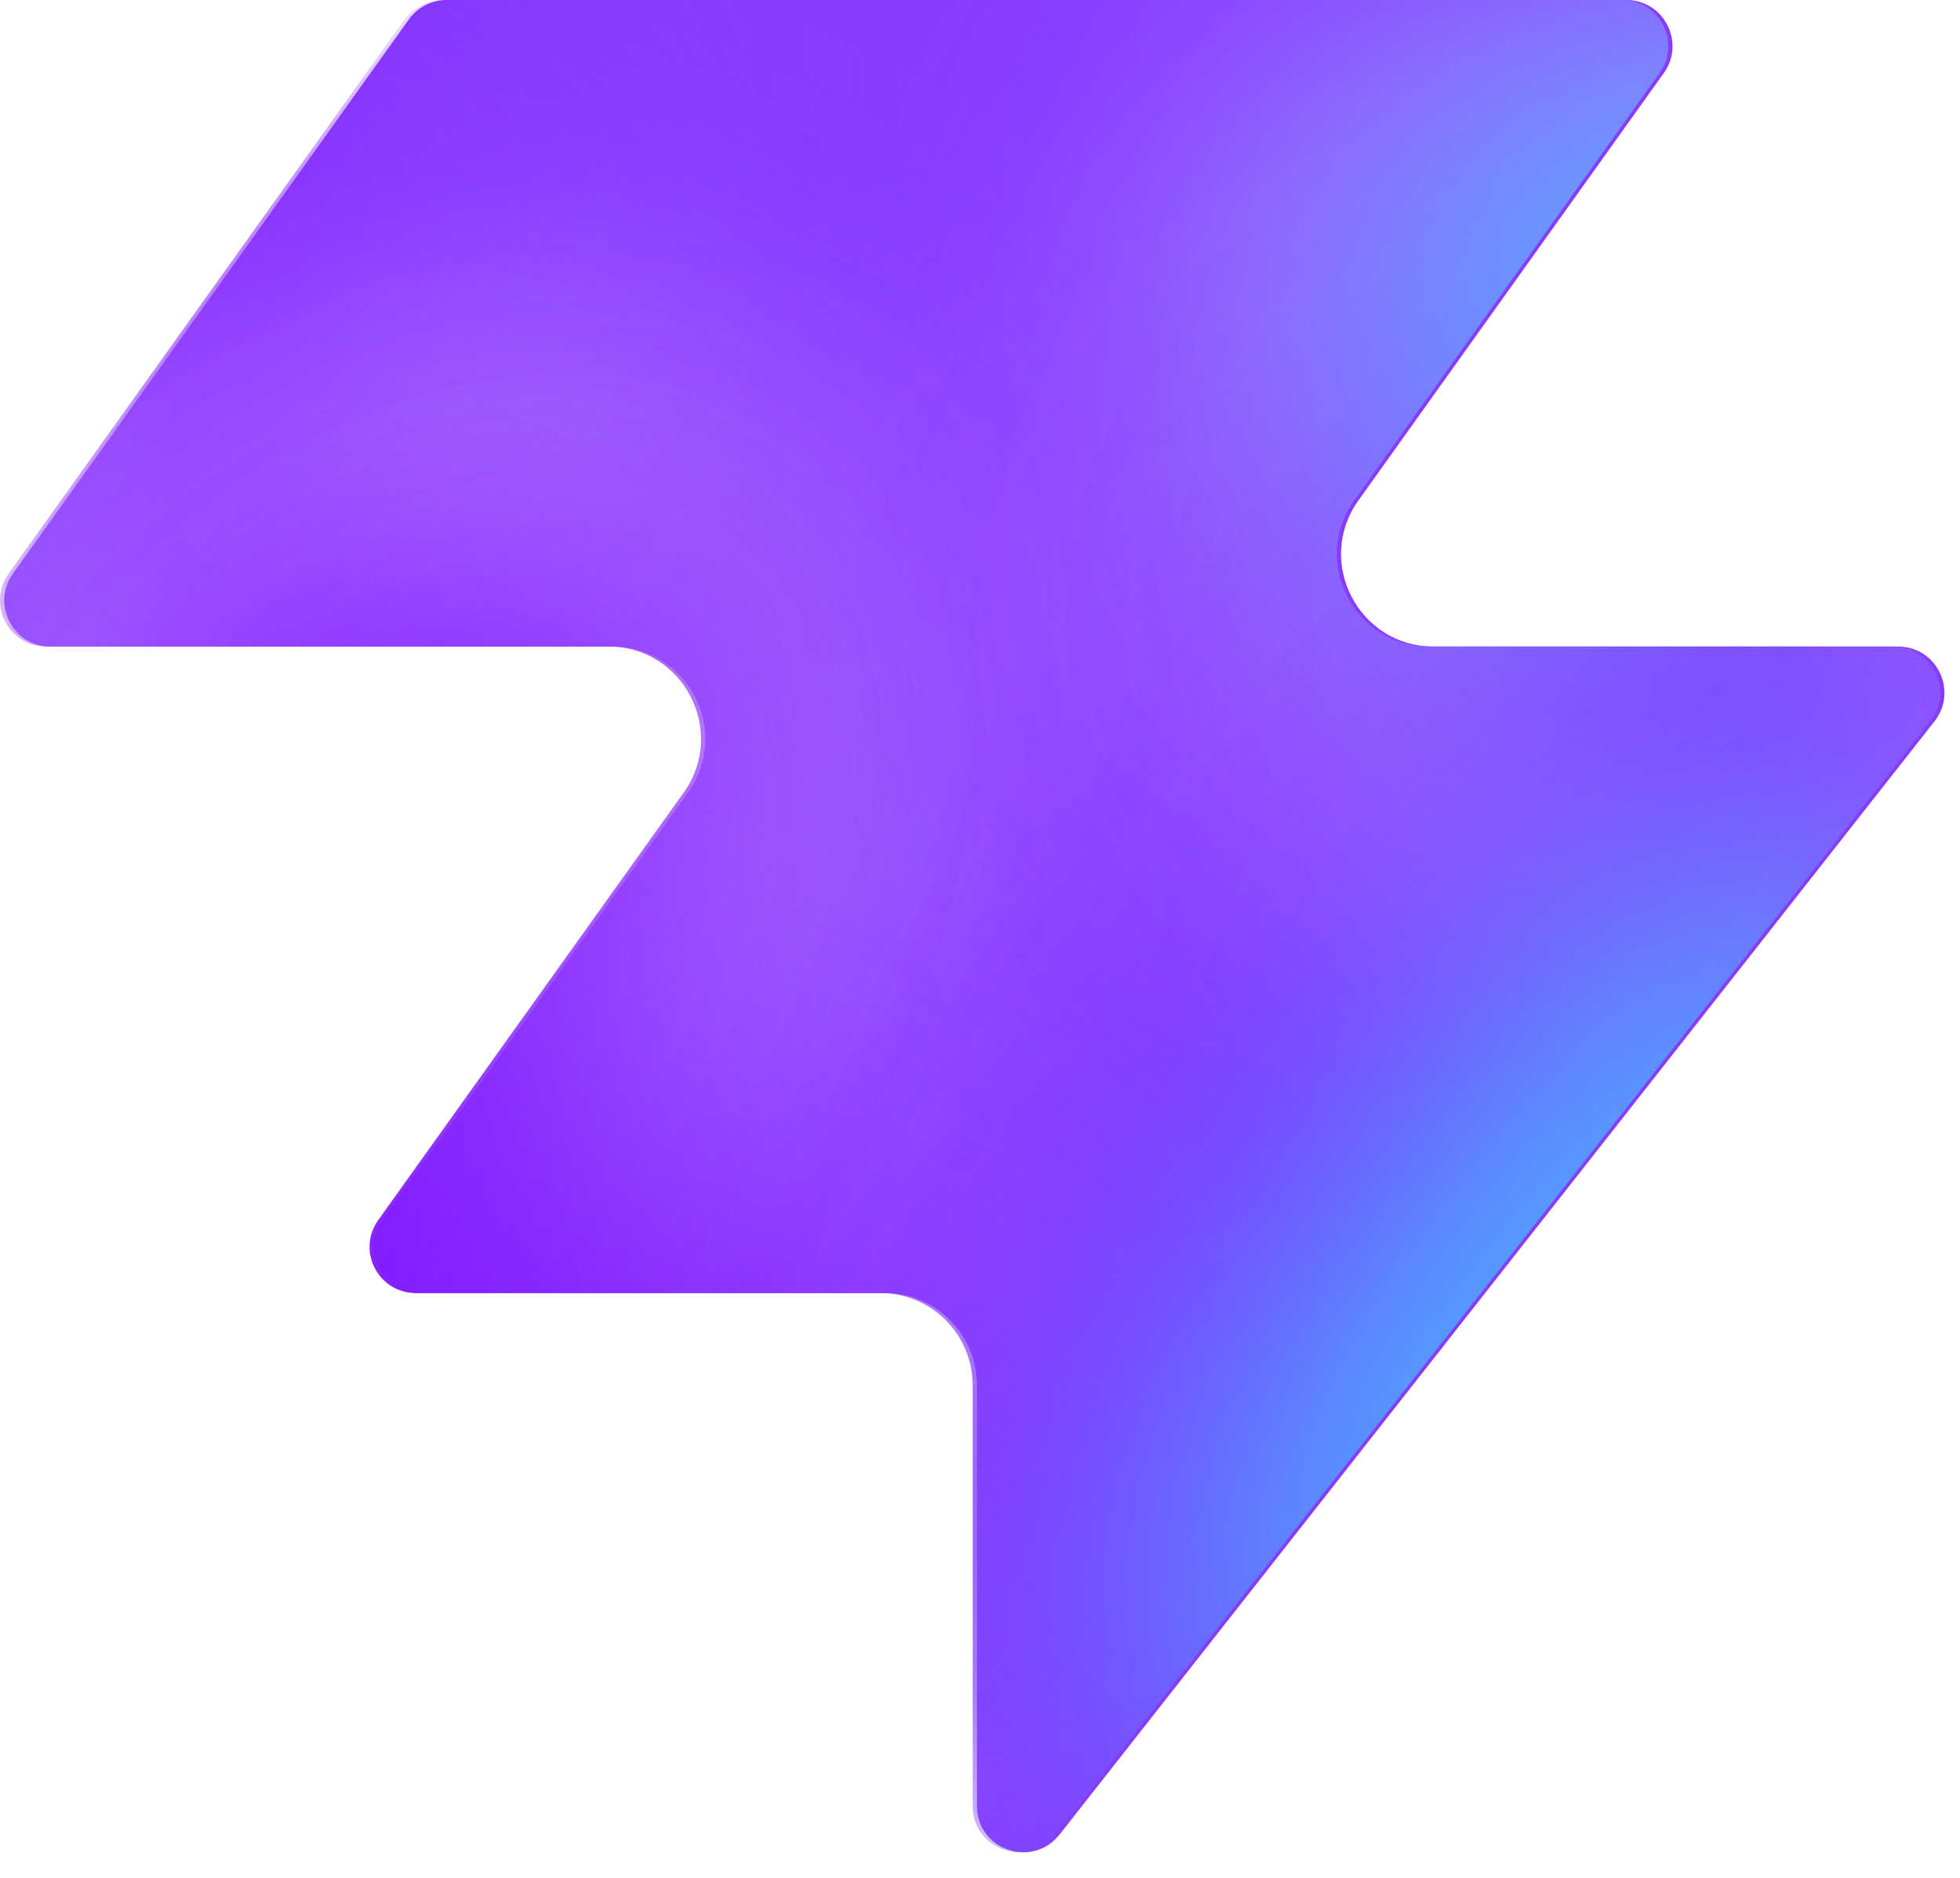
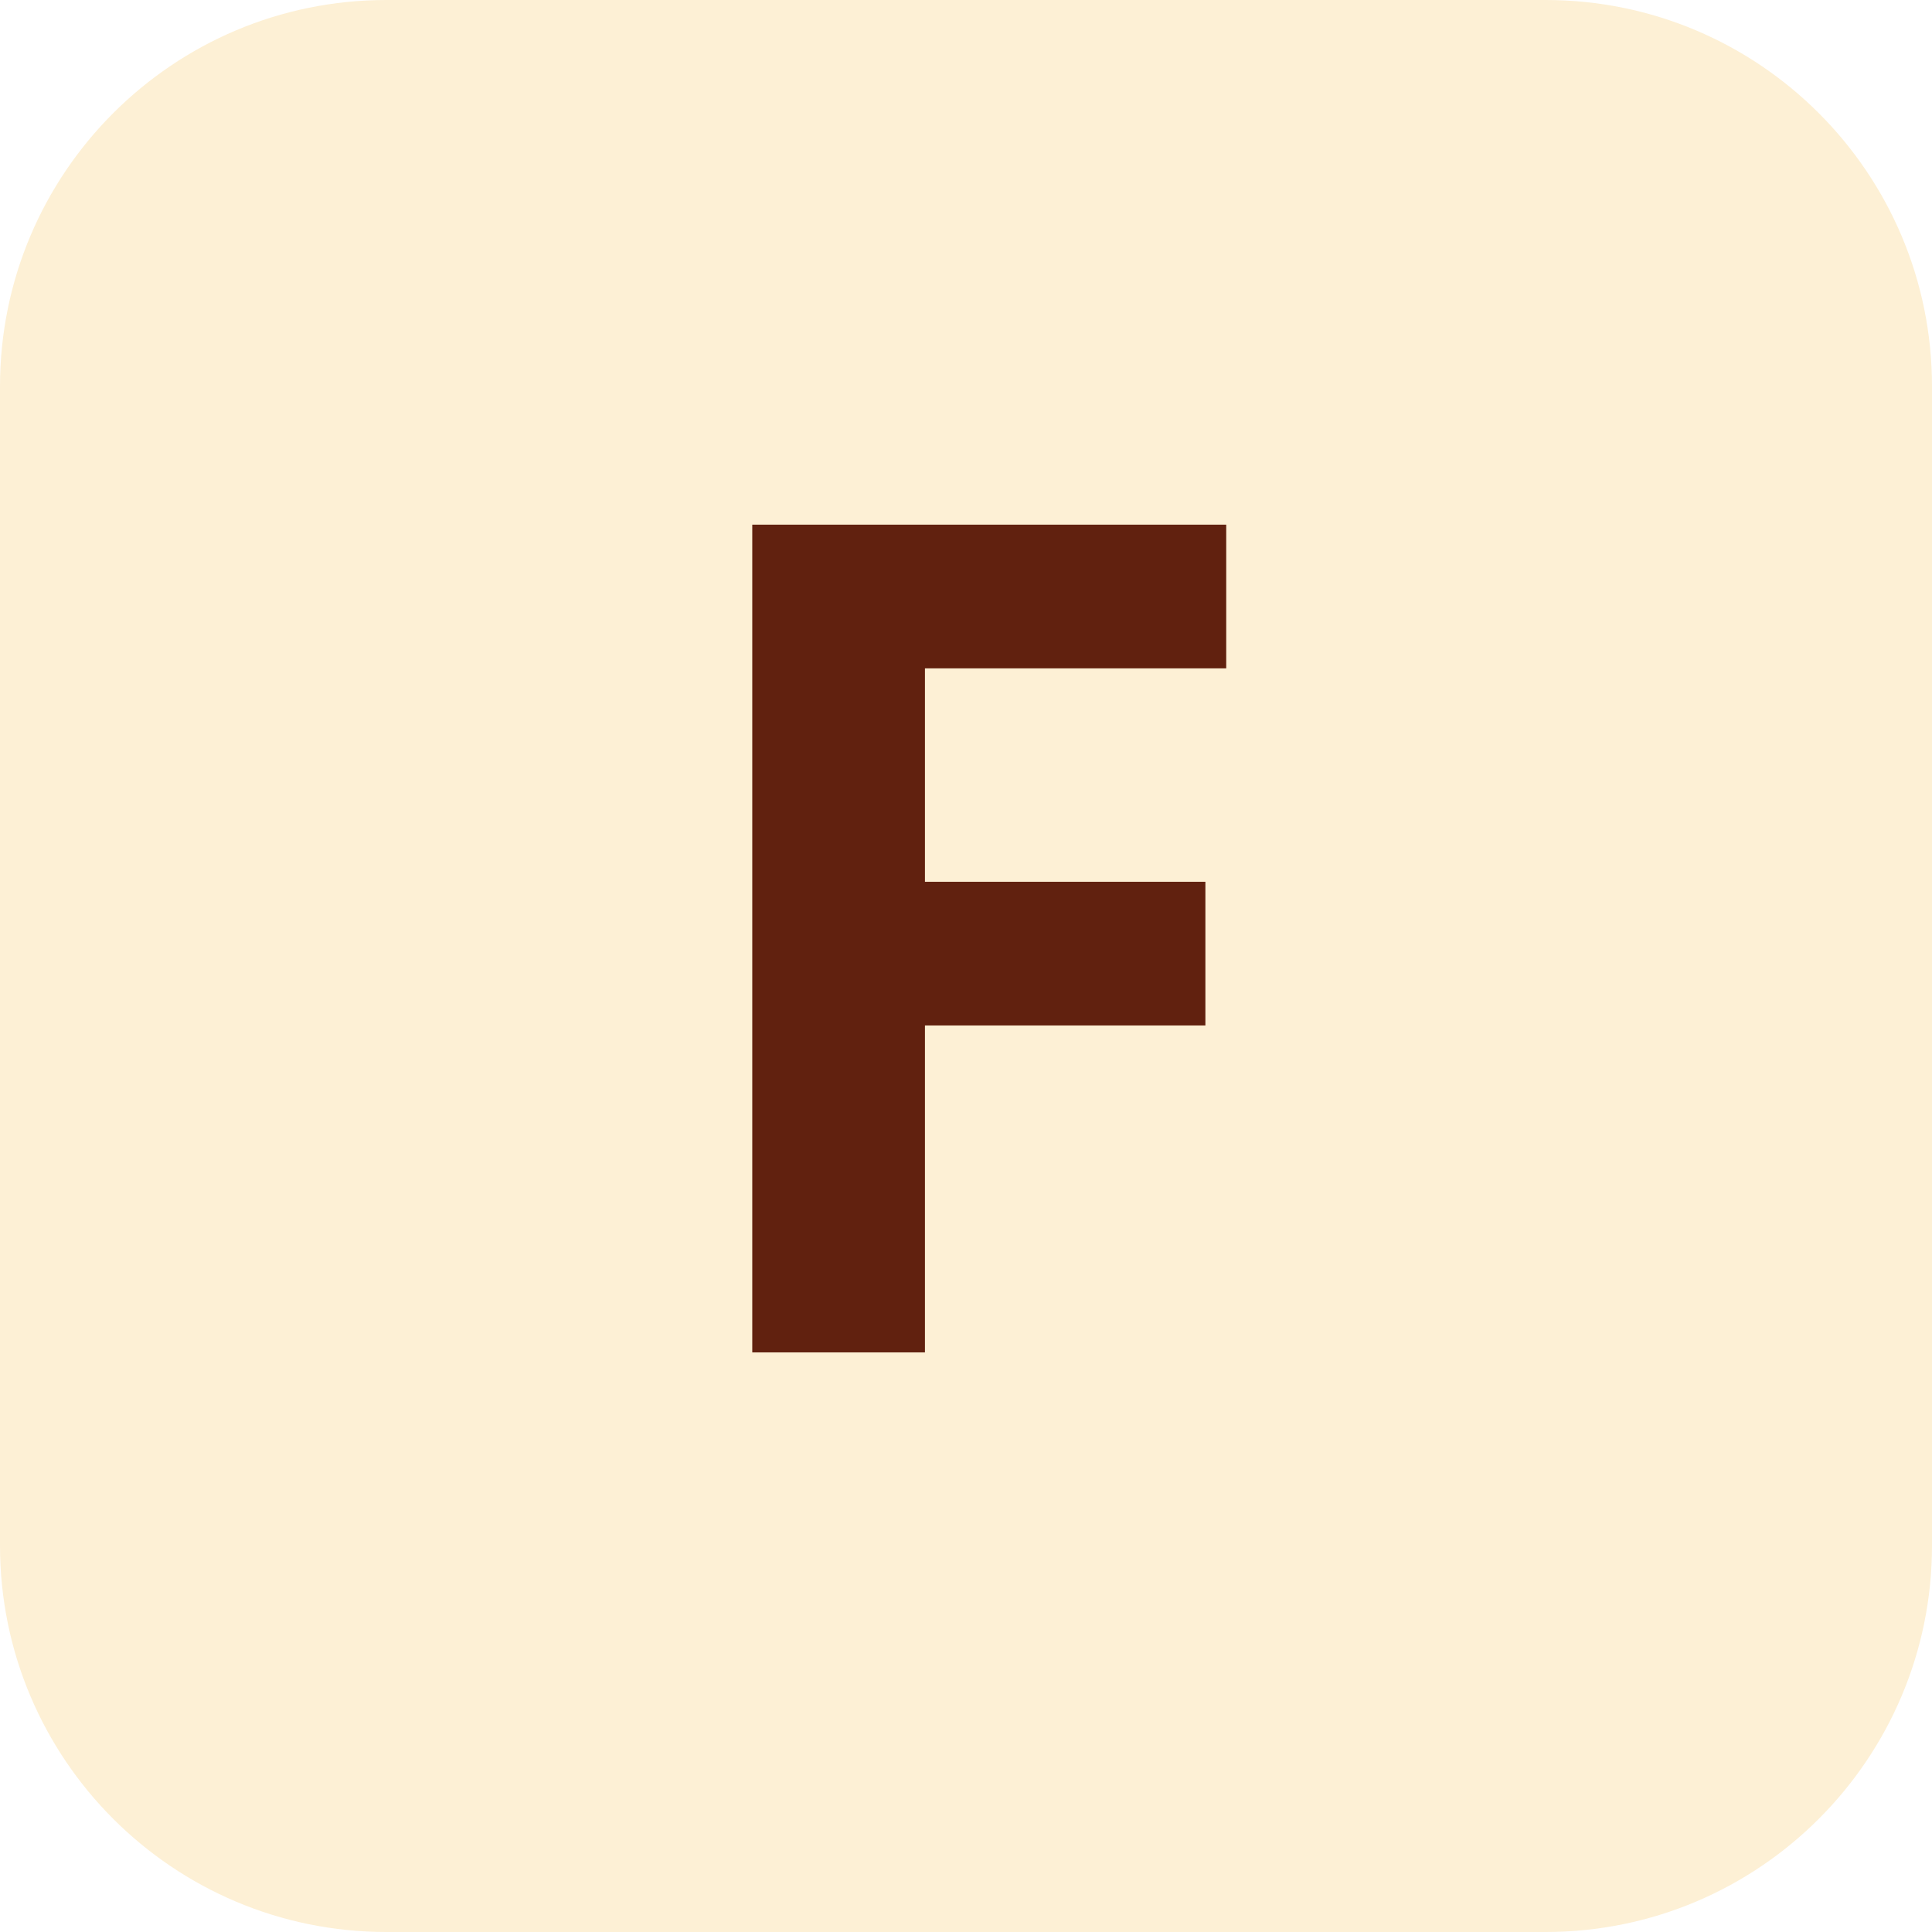
- <svg xmlns="http://www.w3.org/2000/svg" width="48" height="46" fill="none" viewBox="0 0 48 46">
-   <path fill="#863bff" d="M25.946 44.938c-.664.845-2.021.375-2.021-.698V33.937a2.26 2.26 0 0 0-2.262-2.262H10.287c-.92 0-1.456-1.04-.92-1.788l7.48-10.471c1.07-1.497 0-3.578-1.842-3.578H1.237c-.92 0-1.456-1.04-.92-1.788L10.013.474c.214-.297.556-.474.92-.474h28.894c.92 0 1.456 1.04.92 1.788l-7.48 10.471c-1.07 1.498 0 3.579 1.842 3.579h11.377c.943 0 1.473 1.088.89 1.83L25.947 44.94z" style="fill:#863bff;fill:color(display-p3 .525 .23 1);fill-opacity:1" />
-   <mask id="a" width="48" height="46" x="0" y="0" maskUnits="userSpaceOnUse" style="mask-type:alpha">
-     <path fill="#000" d="M25.842 44.938c-.664.844-2.021.375-2.021-.698V33.937a2.26 2.26 0 0 0-2.262-2.262H10.183c-.92 0-1.456-1.04-.92-1.788l7.48-10.471c1.07-1.498 0-3.579-1.842-3.579H1.133c-.92 0-1.456-1.04-.92-1.787L9.91.473c.214-.297.556-.474.92-.474h28.894c.92 0 1.456 1.04.92 1.788l-7.48 10.471c-1.07 1.498 0 3.578 1.842 3.578h11.377c.943 0 1.473 1.088.89 1.832L25.843 44.94z" style="fill:#000;fill-opacity:1" />
-   </mask>
-   <g mask="url(#a)">
-     <g filter="url(#b)">
-       <ellipse cx="5.508" cy="14.704" fill="#ede6ff" rx="5.508" ry="14.704" style="fill:#ede6ff;fill:color(display-p3 .927 .903 1);fill-opacity:1" transform="matrix(.00324 1 1 -.00324 -4.47 31.516)" />
-     </g>
-     <g filter="url(#c)">
-       <ellipse cx="10.399" cy="29.851" fill="#ede6ff" rx="10.399" ry="29.851" style="fill:#ede6ff;fill:color(display-p3 .927 .903 1);fill-opacity:1" transform="matrix(.00324 1 1 -.00324 -39.328 7.883)" />
-     </g>
-     <g filter="url(#d)">
-       <ellipse cx="5.508" cy="30.487" fill="#7e14ff" rx="5.508" ry="30.487" style="fill:#7e14ff;fill:color(display-p3 .492 .077 1);fill-opacity:1" transform="rotate(89.814 -25.913 -14.639)scale(1 -1)" />
-     </g>
-     <g filter="url(#e)">
-       <ellipse cx="5.508" cy="30.599" fill="#7e14ff" rx="5.508" ry="30.599" style="fill:#7e14ff;fill:color(display-p3 .492 .077 1);fill-opacity:1" transform="rotate(89.814 -32.644 -3.334)scale(1 -1)" />
-     </g>
-     <g filter="url(#f)">
-       <ellipse cx="5.508" cy="30.599" fill="#7e14ff" rx="5.508" ry="30.599" style="fill:#7e14ff;fill:color(display-p3 .492 .077 1);fill-opacity:1" transform="matrix(.00324 1 1 -.00324 -34.34 30.47)" />
-     </g>
-     <g filter="url(#g)">
-       <ellipse cx="14.072" cy="22.078" fill="#ede6ff" rx="14.072" ry="22.078" style="fill:#ede6ff;fill:color(display-p3 .927 .903 1);fill-opacity:1" transform="rotate(93.35 24.506 48.493)scale(-1 1)" />
-     </g>
-     <g filter="url(#h)">
-       <ellipse cx="3.47" cy="21.501" fill="#7e14ff" rx="3.47" ry="21.501" style="fill:#7e14ff;fill:color(display-p3 .492 .077 1);fill-opacity:1" transform="rotate(89.009 28.708 47.59)scale(-1 1)" />
-     </g>
-     <g filter="url(#i)">
-       <ellipse cx="3.47" cy="21.501" fill="#7e14ff" rx="3.47" ry="21.501" style="fill:#7e14ff;fill:color(display-p3 .492 .077 1);fill-opacity:1" transform="rotate(89.009 28.708 47.59)scale(-1 1)" />
-     </g>
-     <g filter="url(#j)">
-       <ellipse cx=".387" cy="8.972" fill="#7e14ff" rx="4.407" ry="29.108" style="fill:#7e14ff;fill:color(display-p3 .492 .077 1);fill-opacity:1" transform="rotate(39.51 .387 8.972)" />
-     </g>
-     <g filter="url(#k)">
-       <ellipse cx="47.523" cy="-6.092" fill="#7e14ff" rx="4.407" ry="29.108" style="fill:#7e14ff;fill:color(display-p3 .492 .077 1);fill-opacity:1" transform="rotate(37.892 47.523 -6.092)" />
-     </g>
-     <g filter="url(#l)">
-       <ellipse cx="41.412" cy="6.333" fill="#47bfff" rx="5.971" ry="9.665" style="fill:#47bfff;fill:color(display-p3 .28 .748 1);fill-opacity:1" transform="rotate(37.892 41.412 6.333)" />
-     </g>
-     <g filter="url(#m)">
-       <ellipse cx="-1.879" cy="38.332" fill="#7e14ff" rx="4.407" ry="29.108" style="fill:#7e14ff;fill:color(display-p3 .492 .077 1);fill-opacity:1" transform="rotate(37.892 -1.88 38.332)" />
-     </g>
-     <g filter="url(#n)">
-       <ellipse cx="-1.879" cy="38.332" fill="#7e14ff" rx="4.407" ry="29.108" style="fill:#7e14ff;fill:color(display-p3 .492 .077 1);fill-opacity:1" transform="rotate(37.892 -1.88 38.332)" />
-     </g>
-     <g filter="url(#o)">
-       <ellipse cx="35.651" cy="29.907" fill="#7e14ff" rx="4.407" ry="29.108" style="fill:#7e14ff;fill:color(display-p3 .492 .077 1);fill-opacity:1" transform="rotate(37.892 35.651 29.907)" />
-     </g>
-     <g filter="url(#p)">
-       <ellipse cx="38.418" cy="32.4" fill="#47bfff" rx="5.971" ry="15.297" style="fill:#47bfff;fill:color(display-p3 .28 .748 1);fill-opacity:1" transform="rotate(37.892 38.418 32.4)" />
-     </g>
-   </g>
-   <defs>
-     <filter id="b" width="60.045" height="41.654" x="-19.77" y="16.149" color-interpolation-filters="sRGB" filterUnits="userSpaceOnUse">
-       <feFlood flood-opacity="0" result="BackgroundImageFix" />
-       <feBlend in="SourceGraphic" in2="BackgroundImageFix" result="shape" />
-       <feGaussianBlur result="effect1_foregroundBlur_2002_17158" stdDeviation="7.659" />
-     </filter>
-     <filter id="c" width="90.34" height="51.437" x="-54.613" y="-7.533" color-interpolation-filters="sRGB" filterUnits="userSpaceOnUse">
-       <feFlood flood-opacity="0" result="BackgroundImageFix" />
-       <feBlend in="SourceGraphic" in2="BackgroundImageFix" result="shape" />
-       <feGaussianBlur result="effect1_foregroundBlur_2002_17158" stdDeviation="7.659" />
-     </filter>
-     <filter id="d" width="79.355" height="29.4" x="-49.64" y="2.03" color-interpolation-filters="sRGB" filterUnits="userSpaceOnUse">
-       <feFlood flood-opacity="0" result="BackgroundImageFix" />
-       <feBlend in="SourceGraphic" in2="BackgroundImageFix" result="shape" />
-       <feGaussianBlur result="effect1_foregroundBlur_2002_17158" stdDeviation="4.596" />
-     </filter>
-     <filter id="e" width="79.579" height="29.4" x="-45.045" y="20.029" color-interpolation-filters="sRGB" filterUnits="userSpaceOnUse">
-       <feFlood flood-opacity="0" result="BackgroundImageFix" />
-       <feBlend in="SourceGraphic" in2="BackgroundImageFix" result="shape" />
-       <feGaussianBlur result="effect1_foregroundBlur_2002_17158" stdDeviation="4.596" />
-     </filter>
-     <filter id="f" width="79.579" height="29.4" x="-43.513" y="21.178" color-interpolation-filters="sRGB" filterUnits="userSpaceOnUse">
-       <feFlood flood-opacity="0" result="BackgroundImageFix" />
-       <feBlend in="SourceGraphic" in2="BackgroundImageFix" result="shape" />
-       <feGaussianBlur result="effect1_foregroundBlur_2002_17158" stdDeviation="4.596" />
-     </filter>
-     <filter id="g" width="74.749" height="58.852" x="15.756" y="-17.901" color-interpolation-filters="sRGB" filterUnits="userSpaceOnUse">
-       <feFlood flood-opacity="0" result="BackgroundImageFix" />
-       <feBlend in="SourceGraphic" in2="BackgroundImageFix" result="shape" />
-       <feGaussianBlur result="effect1_foregroundBlur_2002_17158" stdDeviation="7.659" />
-     </filter>
-     <filter id="h" width="61.377" height="25.362" x="23.548" y="2.284" color-interpolation-filters="sRGB" filterUnits="userSpaceOnUse">
-       <feFlood flood-opacity="0" result="BackgroundImageFix" />
-       <feBlend in="SourceGraphic" in2="BackgroundImageFix" result="shape" />
-       <feGaussianBlur result="effect1_foregroundBlur_2002_17158" stdDeviation="4.596" />
-     </filter>
-     <filter id="i" width="61.377" height="25.362" x="23.548" y="2.284" color-interpolation-filters="sRGB" filterUnits="userSpaceOnUse">
-       <feFlood flood-opacity="0" result="BackgroundImageFix" />
-       <feBlend in="SourceGraphic" in2="BackgroundImageFix" result="shape" />
-       <feGaussianBlur result="effect1_foregroundBlur_2002_17158" stdDeviation="4.596" />
-     </filter>
-     <filter id="j" width="56.045" height="63.649" x="-27.636" y="-22.853" color-interpolation-filters="sRGB" filterUnits="userSpaceOnUse">
-       <feFlood flood-opacity="0" result="BackgroundImageFix" />
-       <feBlend in="SourceGraphic" in2="BackgroundImageFix" result="shape" />
-       <feGaussianBlur result="effect1_foregroundBlur_2002_17158" stdDeviation="4.596" />
-     </filter>
-     <filter id="k" width="54.814" height="64.646" x="20.116" y="-38.415" color-interpolation-filters="sRGB" filterUnits="userSpaceOnUse">
-       <feFlood flood-opacity="0" result="BackgroundImageFix" />
-       <feBlend in="SourceGraphic" in2="BackgroundImageFix" result="shape" />
-       <feGaussianBlur result="effect1_foregroundBlur_2002_17158" stdDeviation="4.596" />
-     </filter>
-     <filter id="l" width="33.541" height="35.313" x="24.641" y="-11.323" color-interpolation-filters="sRGB" filterUnits="userSpaceOnUse">
-       <feFlood flood-opacity="0" result="BackgroundImageFix" />
-       <feBlend in="SourceGraphic" in2="BackgroundImageFix" result="shape" />
-       <feGaussianBlur result="effect1_foregroundBlur_2002_17158" stdDeviation="4.596" />
-     </filter>
-     <filter id="m" width="54.814" height="64.646" x="-29.286" y="6.009" color-interpolation-filters="sRGB" filterUnits="userSpaceOnUse">
-       <feFlood flood-opacity="0" result="BackgroundImageFix" />
-       <feBlend in="SourceGraphic" in2="BackgroundImageFix" result="shape" />
-       <feGaussianBlur result="effect1_foregroundBlur_2002_17158" stdDeviation="4.596" />
-     </filter>
-     <filter id="n" width="54.814" height="64.646" x="-29.286" y="6.009" color-interpolation-filters="sRGB" filterUnits="userSpaceOnUse">
-       <feFlood flood-opacity="0" result="BackgroundImageFix" />
-       <feBlend in="SourceGraphic" in2="BackgroundImageFix" result="shape" />
-       <feGaussianBlur result="effect1_foregroundBlur_2002_17158" stdDeviation="4.596" />
-     </filter>
-     <filter id="o" width="54.814" height="64.646" x="8.244" y="-2.416" color-interpolation-filters="sRGB" filterUnits="userSpaceOnUse">
-       <feFlood flood-opacity="0" result="BackgroundImageFix" />
-       <feBlend in="SourceGraphic" in2="BackgroundImageFix" result="shape" />
-       <feGaussianBlur result="effect1_foregroundBlur_2002_17158" stdDeviation="4.596" />
-     </filter>
-     <filter id="p" width="39.409" height="43.623" x="18.713" y="10.588" color-interpolation-filters="sRGB" filterUnits="userSpaceOnUse">
-       <feFlood flood-opacity="0" result="BackgroundImageFix" />
-       <feBlend in="SourceGraphic" in2="BackgroundImageFix" result="shape" />
-       <feGaussianBlur result="effect1_foregroundBlur_2002_17158" stdDeviation="4.596" />
-     </filter>
-   </defs>
+ <svg xmlns="http://www.w3.org/2000/svg" viewBox="0 0 100 100">
+   <rect width="100" height="100" rx="20" fill="#FDF0D5" />
+   <text x="50" y="70" font-family="sans-serif" font-size="60" font-weight="bold" fill="#61210F" text-anchor="middle">F</text>
</svg>
